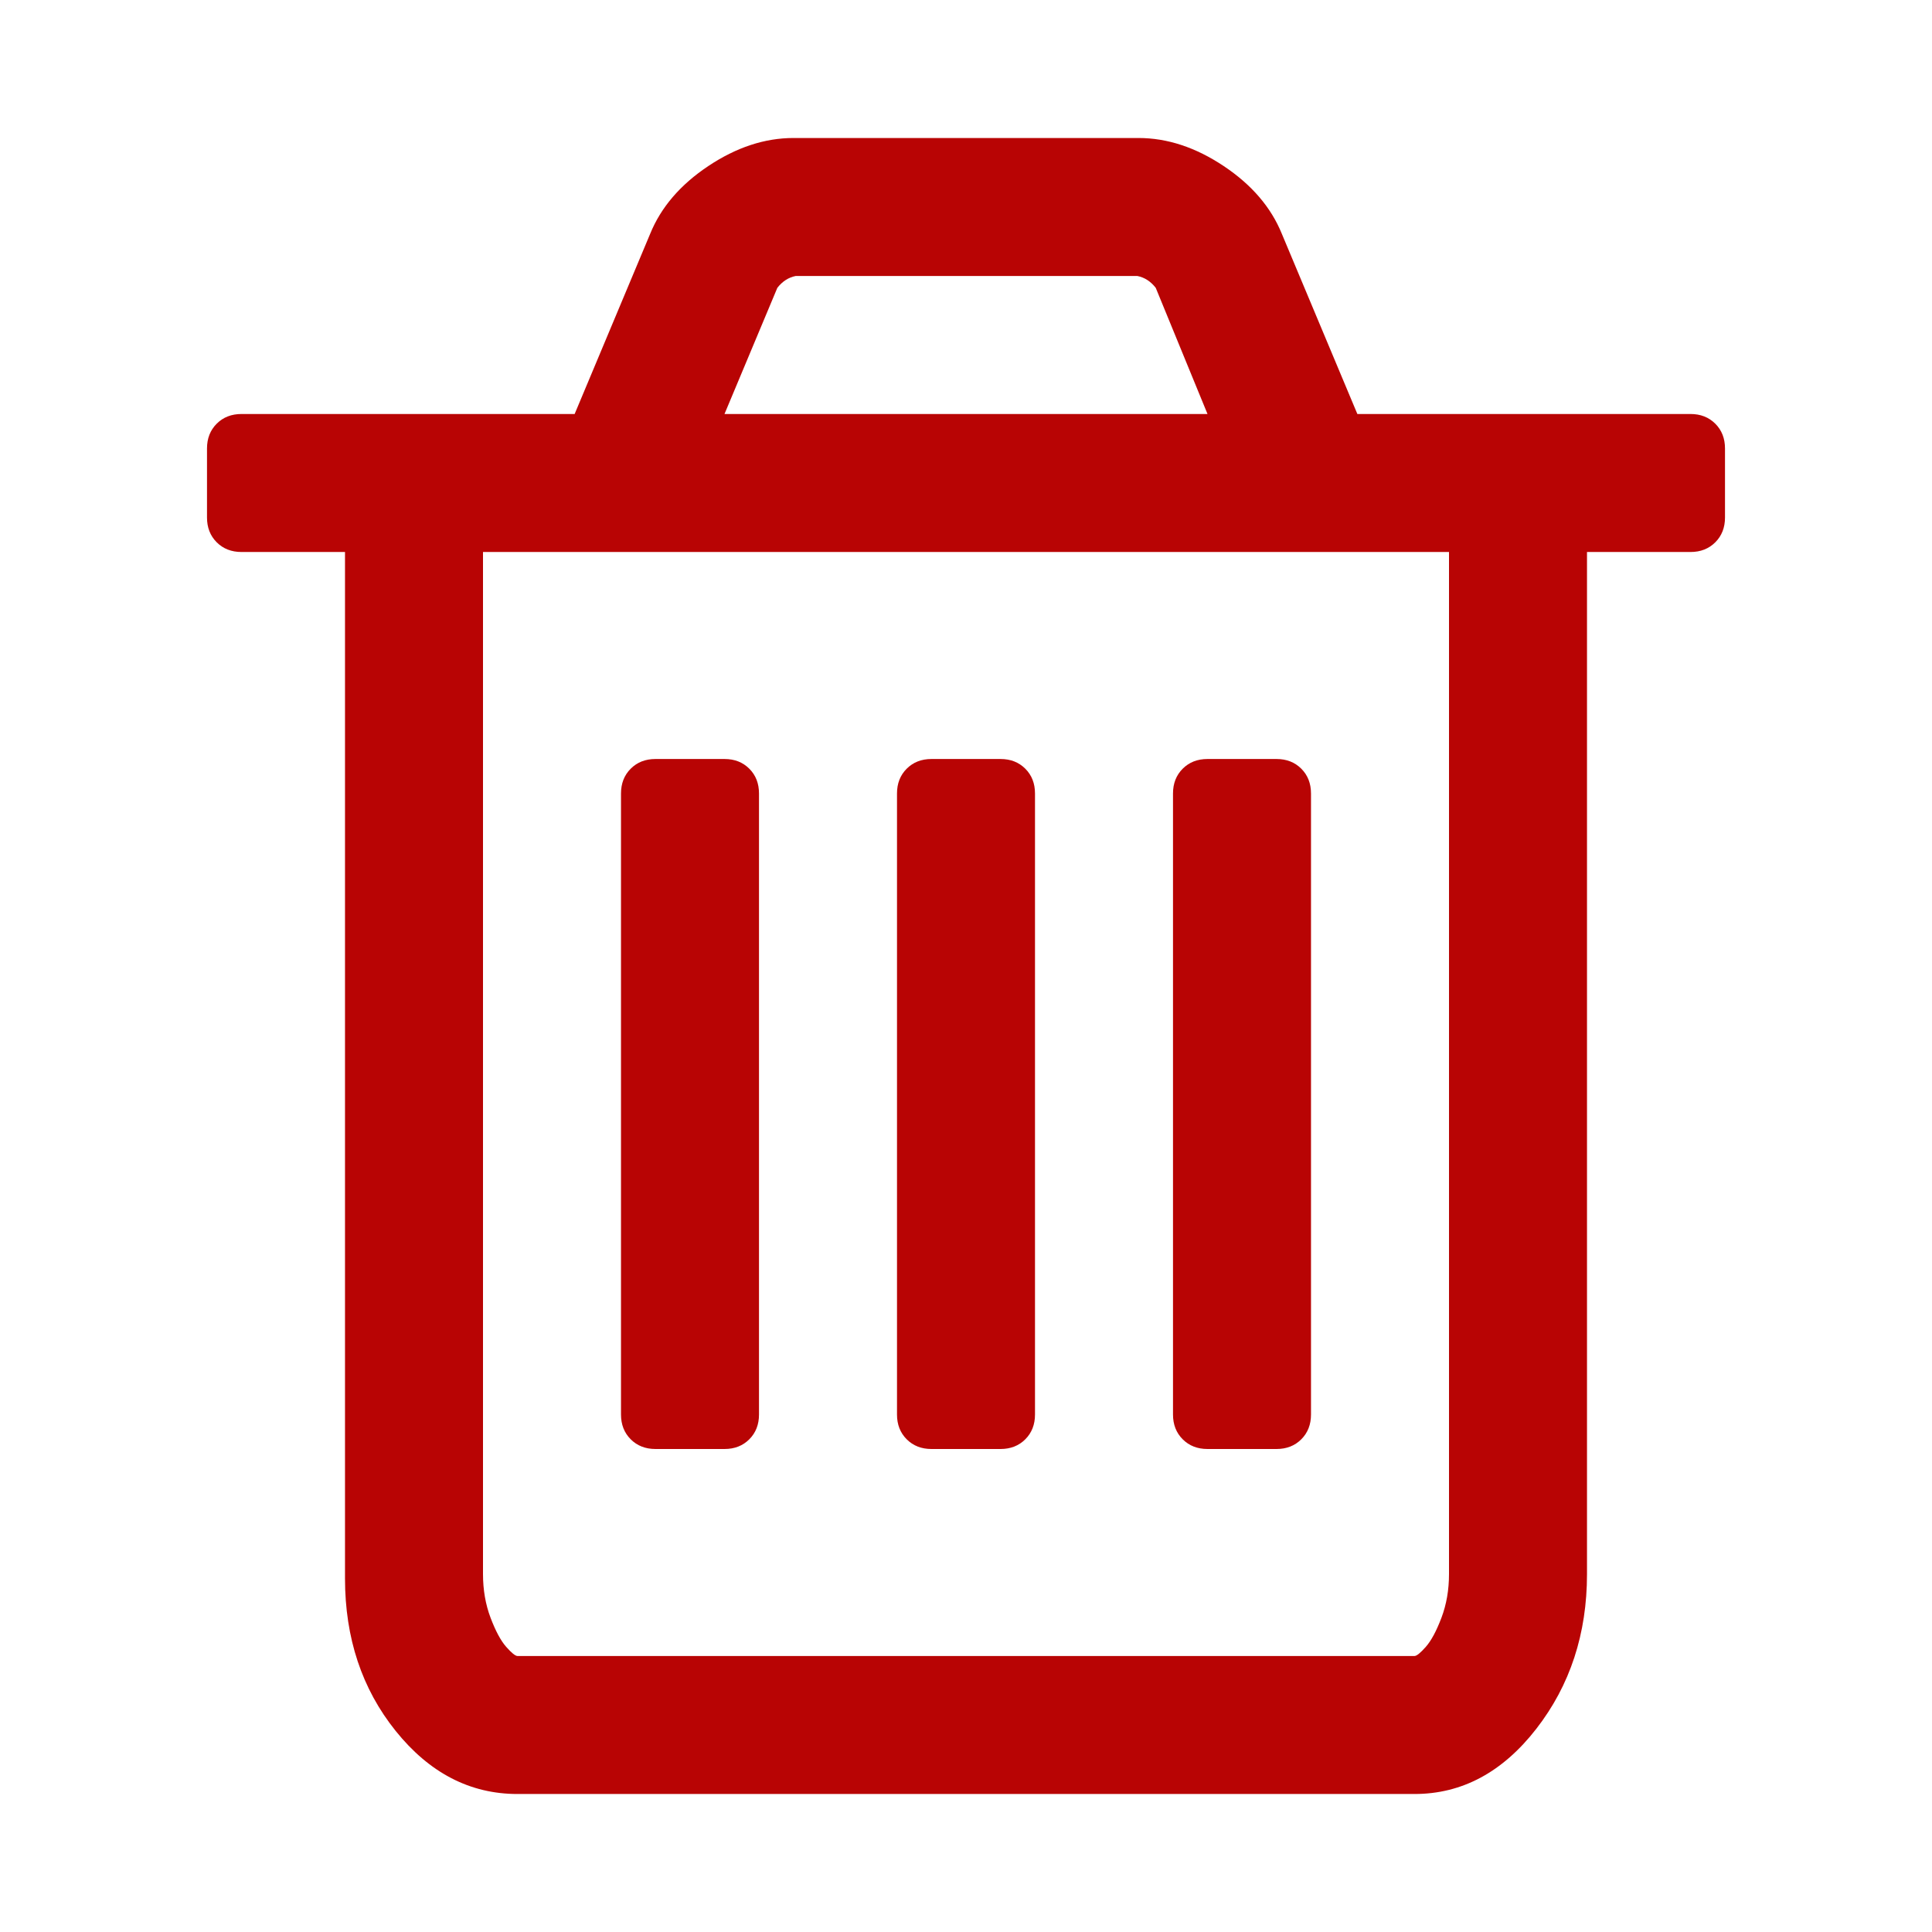
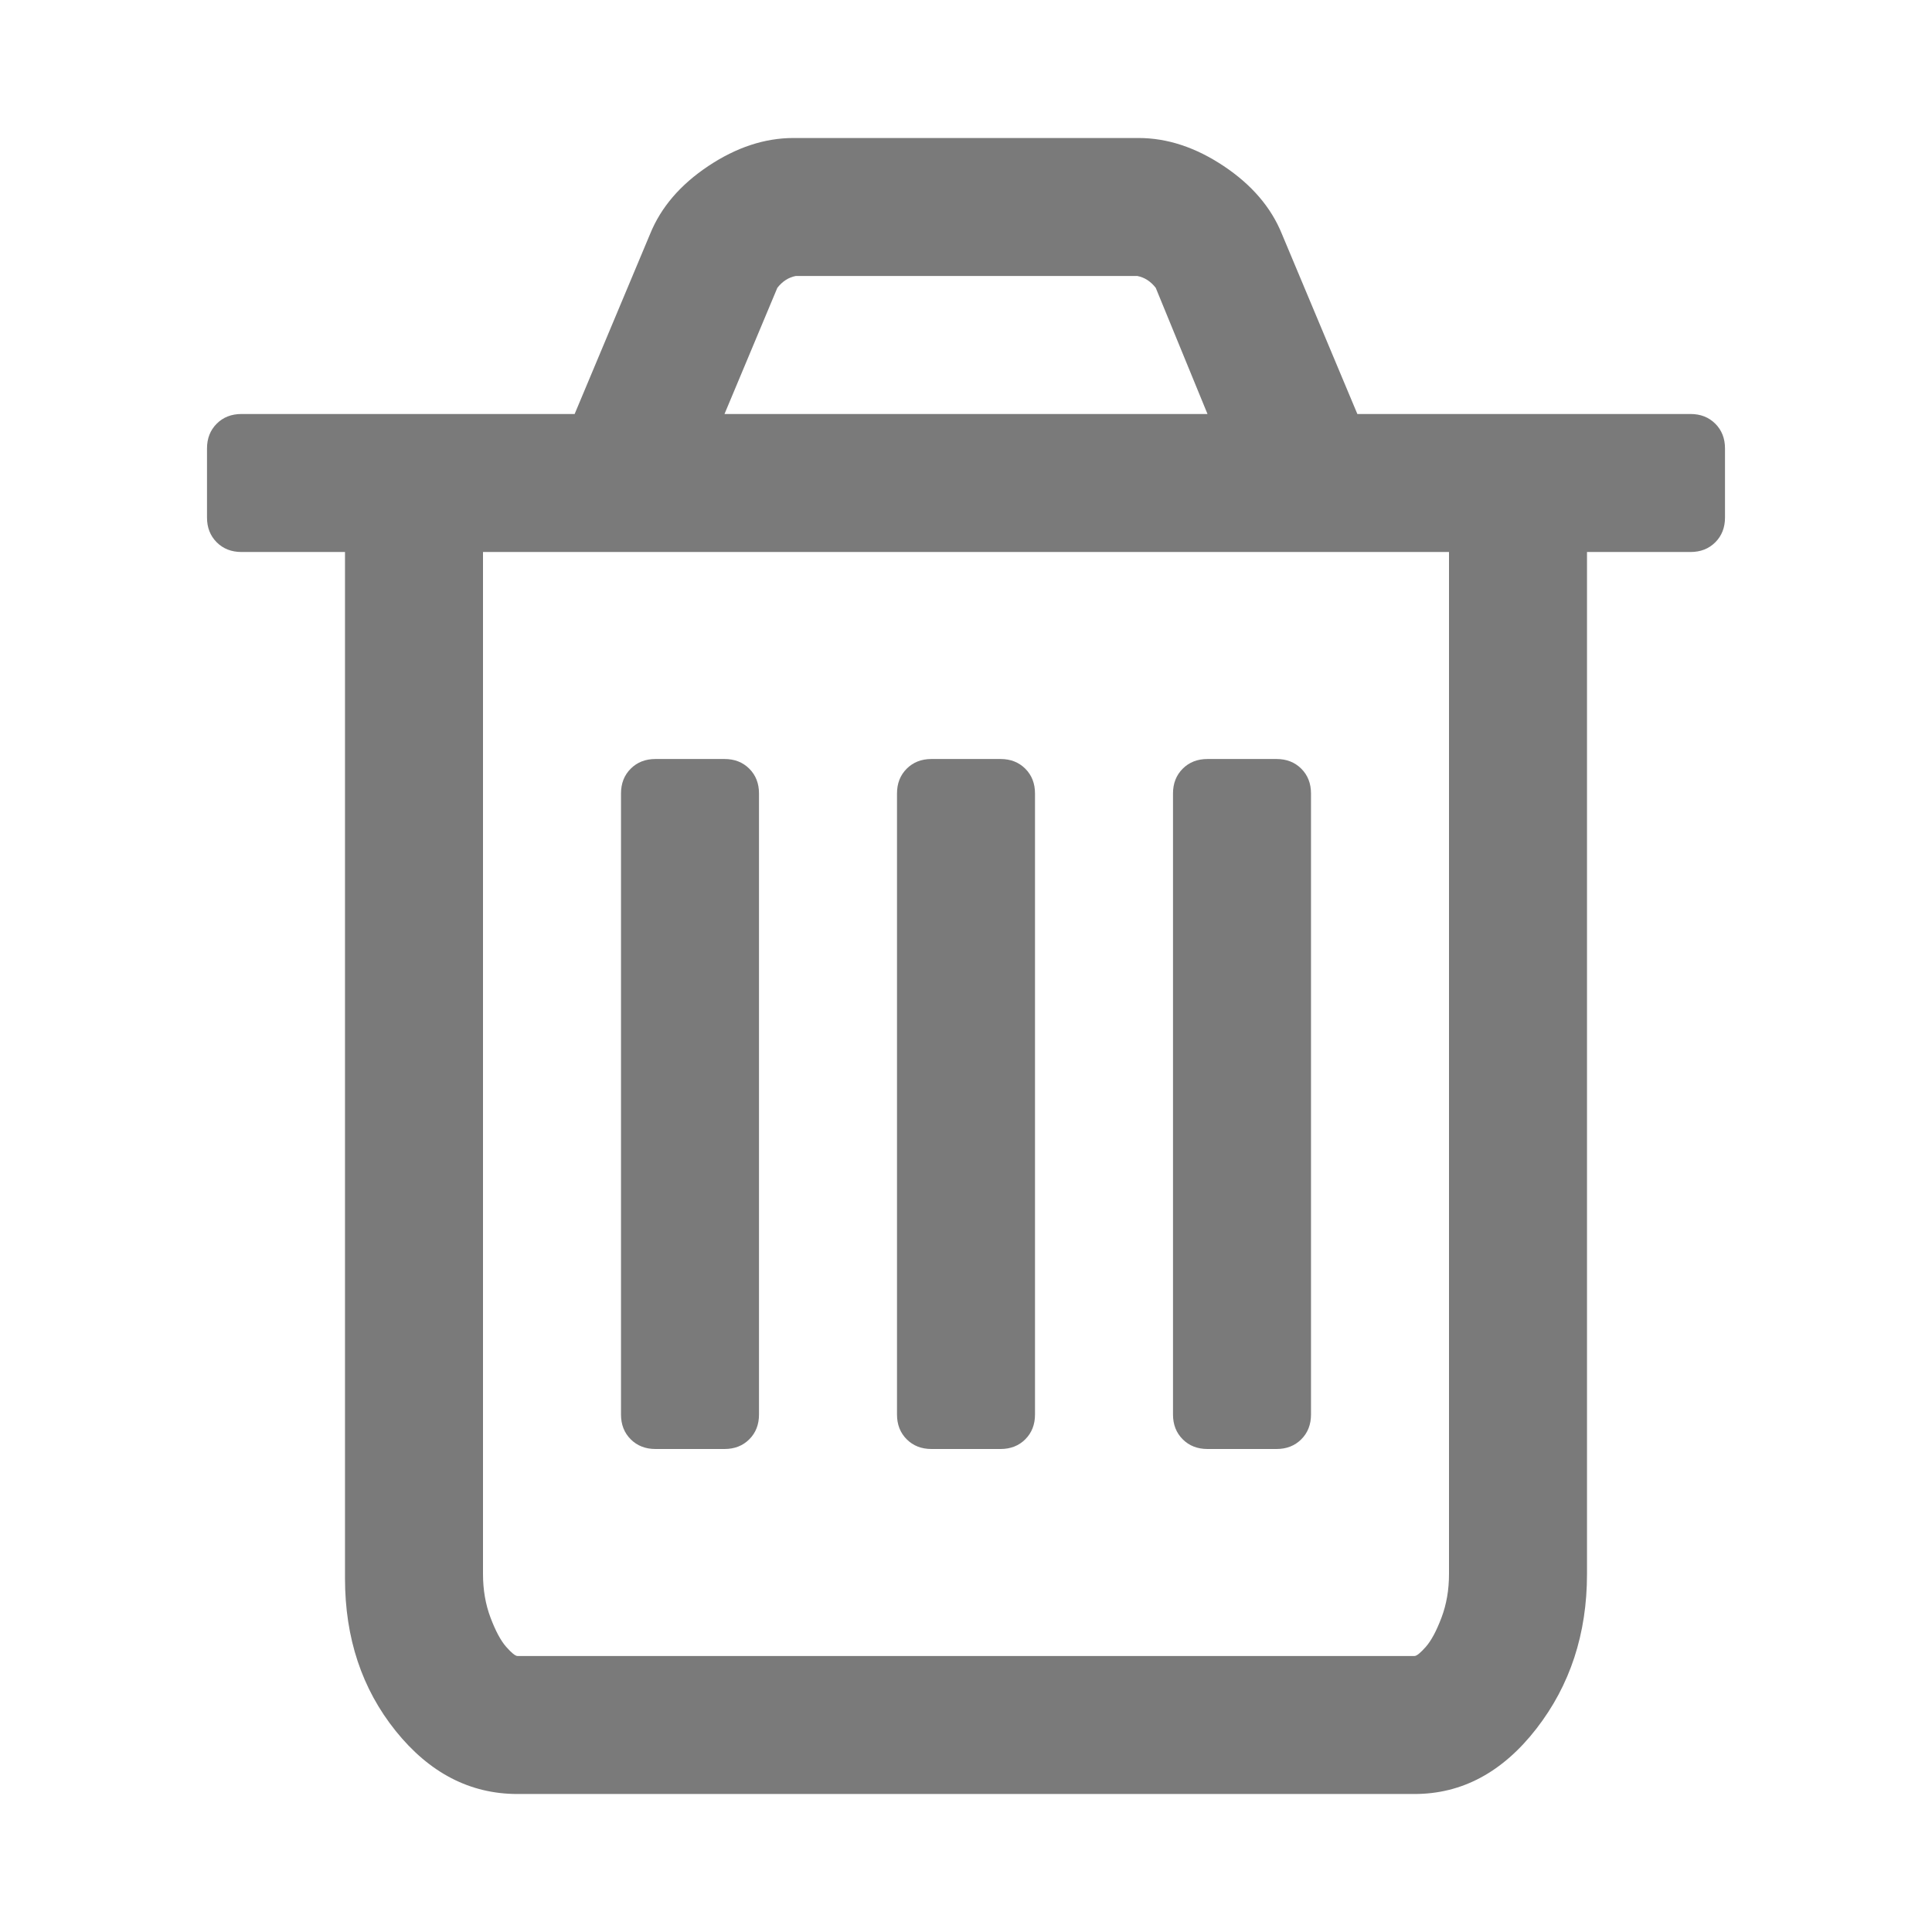
<svg xmlns="http://www.w3.org/2000/svg" height="1792" width="1792">
  <rect id="backgroundrect" width="100%" height="100%" x="0" y="0" fill="none" stroke="none" />
  <g class="currentLayer" style="">
-     <path d="M704 736v576q0 14-9 23t-23 9h-64q-14 0-23-9t-9-23v-576q0-14 9-23t23-9h64q14 0 23 9t9 23zm256 0v576q0 14-9 23t-23 9h-64q-14 0-23-9t-9-23v-576q0-14 9-23t23-9h64q14 0 23 9t9 23zm256 0v576q0 14-9 23t-23 9h-64q-14 0-23-9t-9-23v-576q0-14 9-23t23-9h64q14 0 23 9t9 23zm128 724v-948h-896v948q0 22 7 40.5t14.5 27 10.5 8.5h832q3 0 10.5-8.5t14.5-27 7-40.5zm-672-1076h448l-48-117q-7-9-17-11h-317q-10 2-17 11zm928 32v64q0 14-9 23t-23 9h-96v948q0 83-47 143.5t-113 60.5h-832q-66 0-113-58.5t-47-141.5v-952h-96q-14 0-23-9t-9-23v-64q0-14 9-23t23-9h309l70-167q15-37 54-63t79-26h320q40 0 79 26t54 63l70 167h309q14 0 23 9t9 23z" id="svg_1" class="selected" fill="#b80404" fill-opacity="1" />
+     <path d="M704 736v576q0 14-9 23t-23 9h-64q-14 0-23-9t-9-23v-576q0-14 9-23t23-9h64q14 0 23 9t9 23zm256 0v576q0 14-9 23t-23 9h-64q-14 0-23-9t-9-23v-576q0-14 9-23t23-9h64q14 0 23 9t9 23zm256 0v576q0 14-9 23t-23 9h-64q-14 0-23-9t-9-23v-576q0-14 9-23t23-9h64q14 0 23 9t9 23zm128 724v-948h-896v948q0 22 7 40.5t14.5 27 10.5 8.5h832q3 0 10.5-8.5t14.5-27 7-40.5zm-672-1076h448l-48-117q-7-9-17-11h-317q-10 2-17 11zm928 32v64q0 14-9 23t-23 9h-96v948q0 83-47 143.5t-113 60.5h-832q-66 0-113-58.5t-47-141.5v-952h-96q-14 0-23-9t-9-23v-64q0-14 9-23t23-9h309l70-167q15-37 54-63t79-26h320q40 0 79 26t54 63l70 167h309q14 0 23 9t9 23z" id="svg_1" class="selected" fill="#7A7A7A" fill-opacity="1" />
  </g>
</svg>
